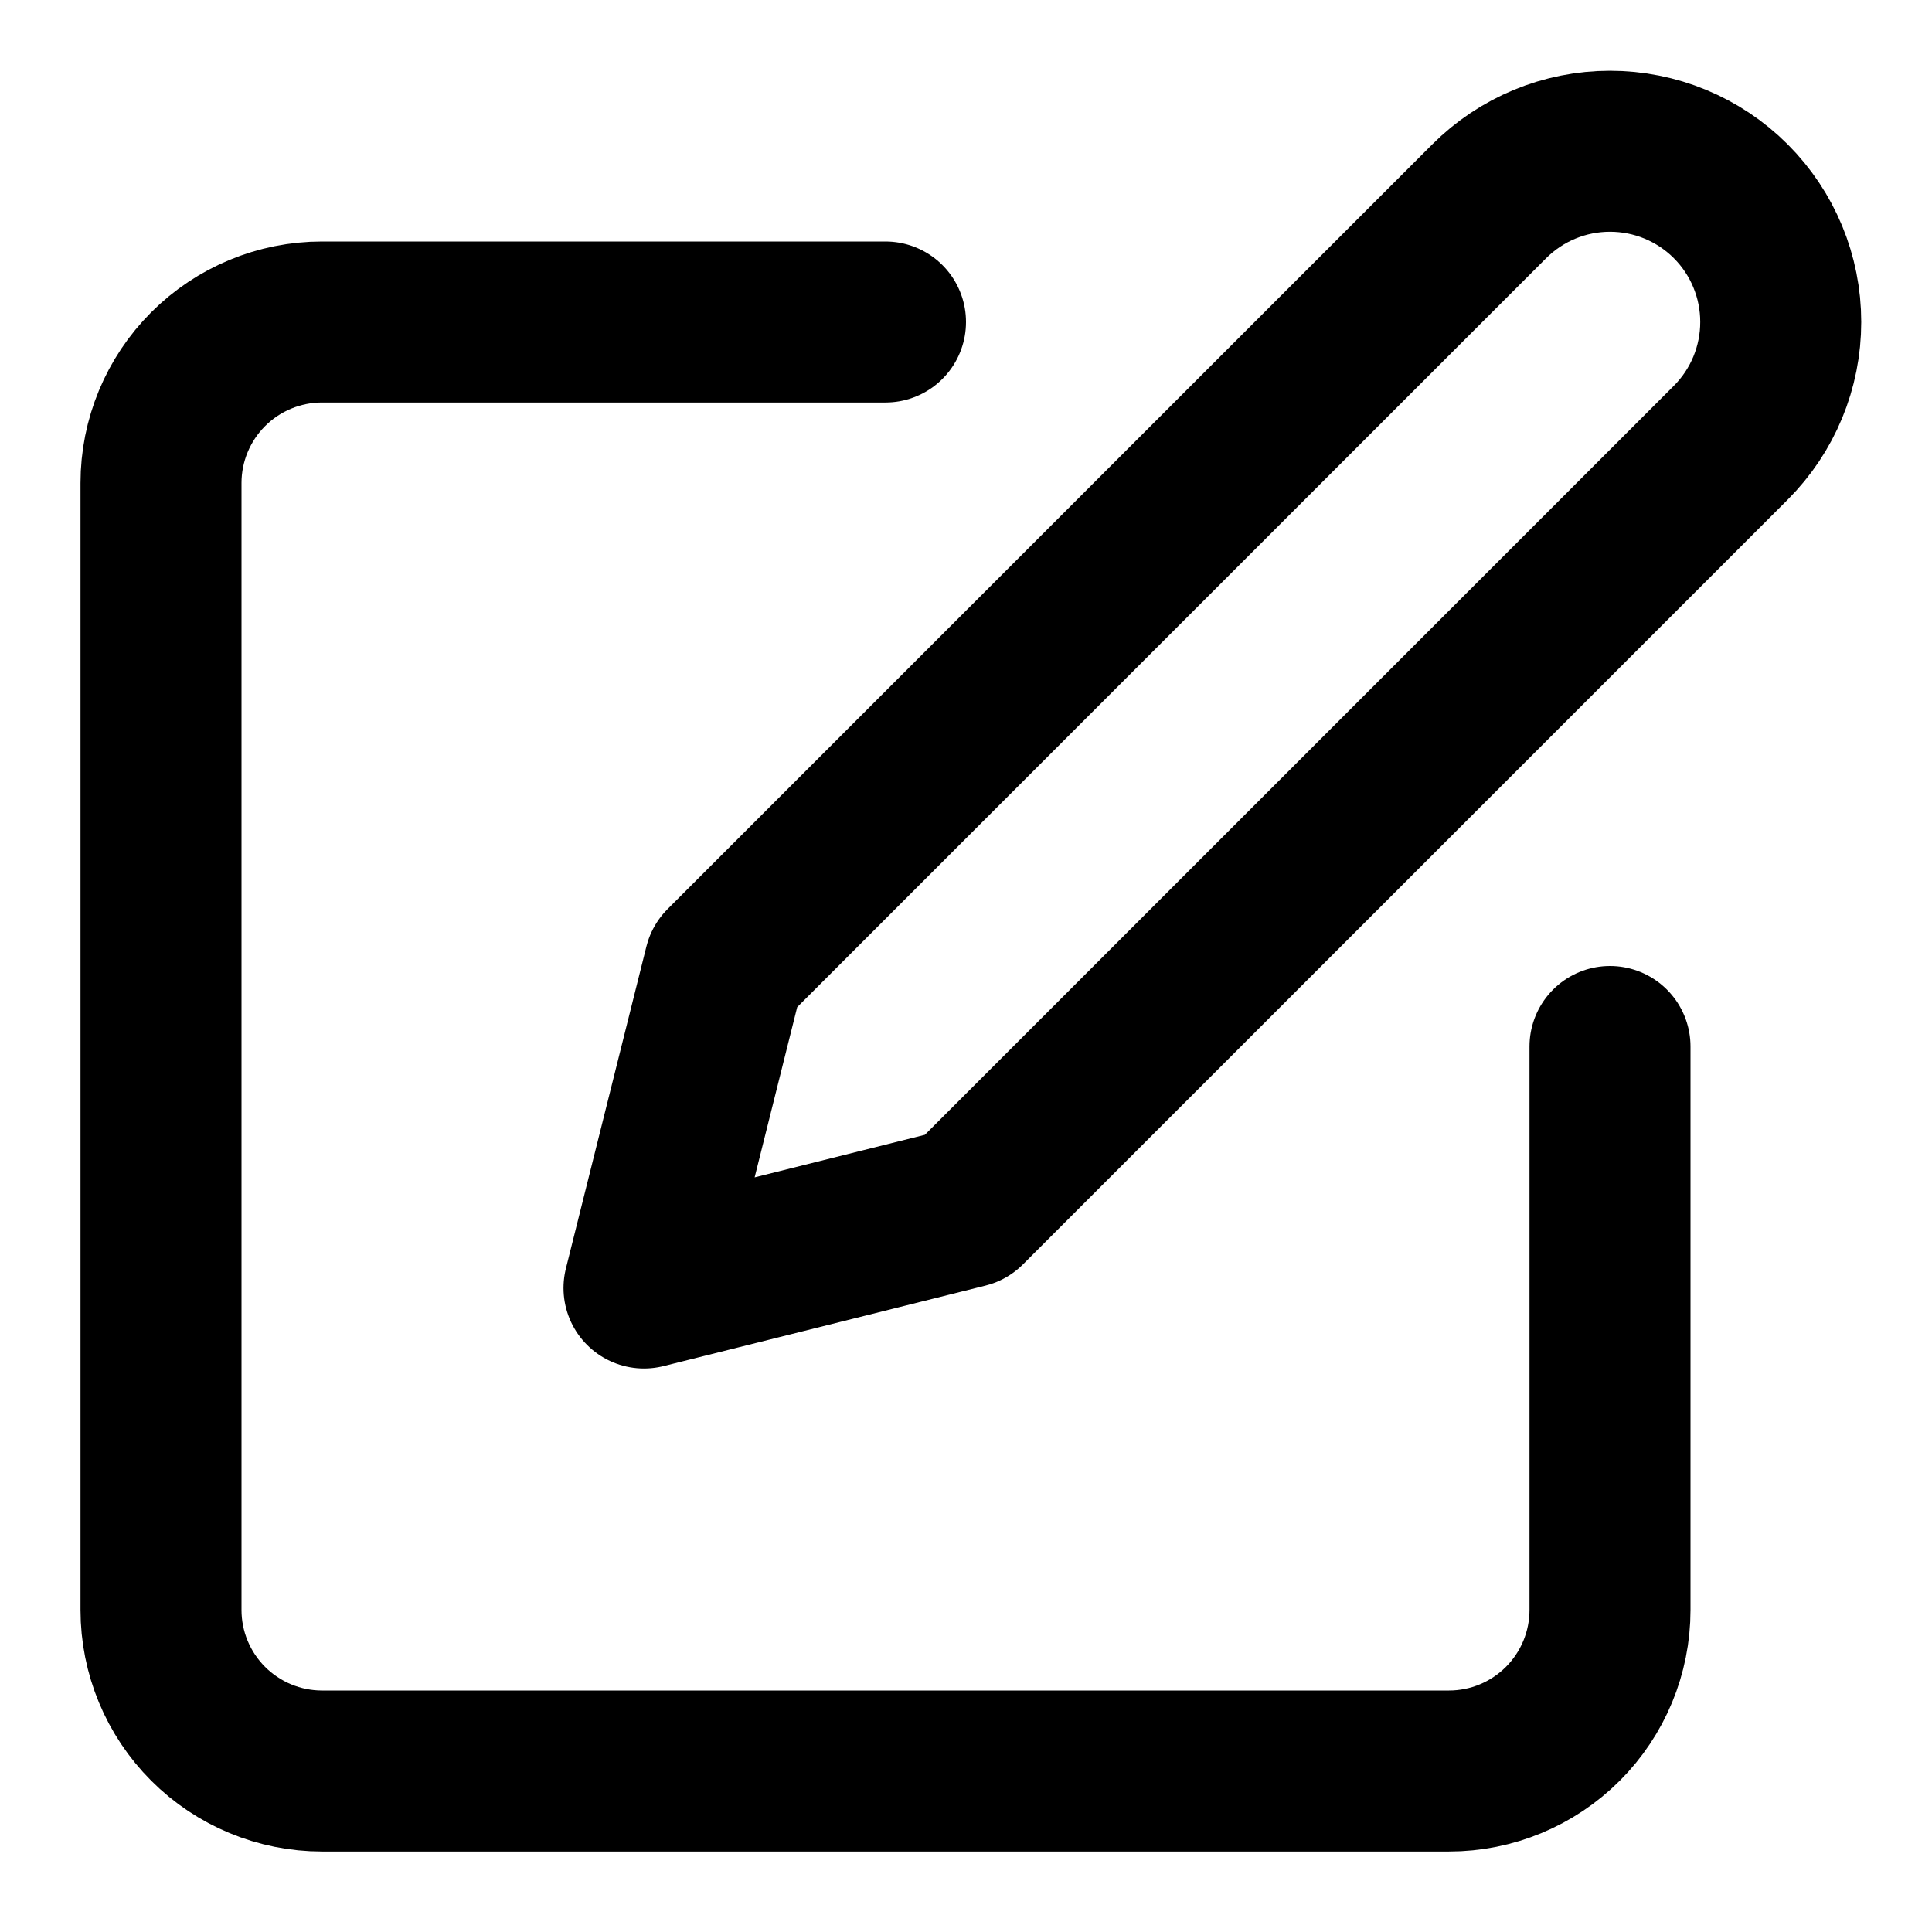
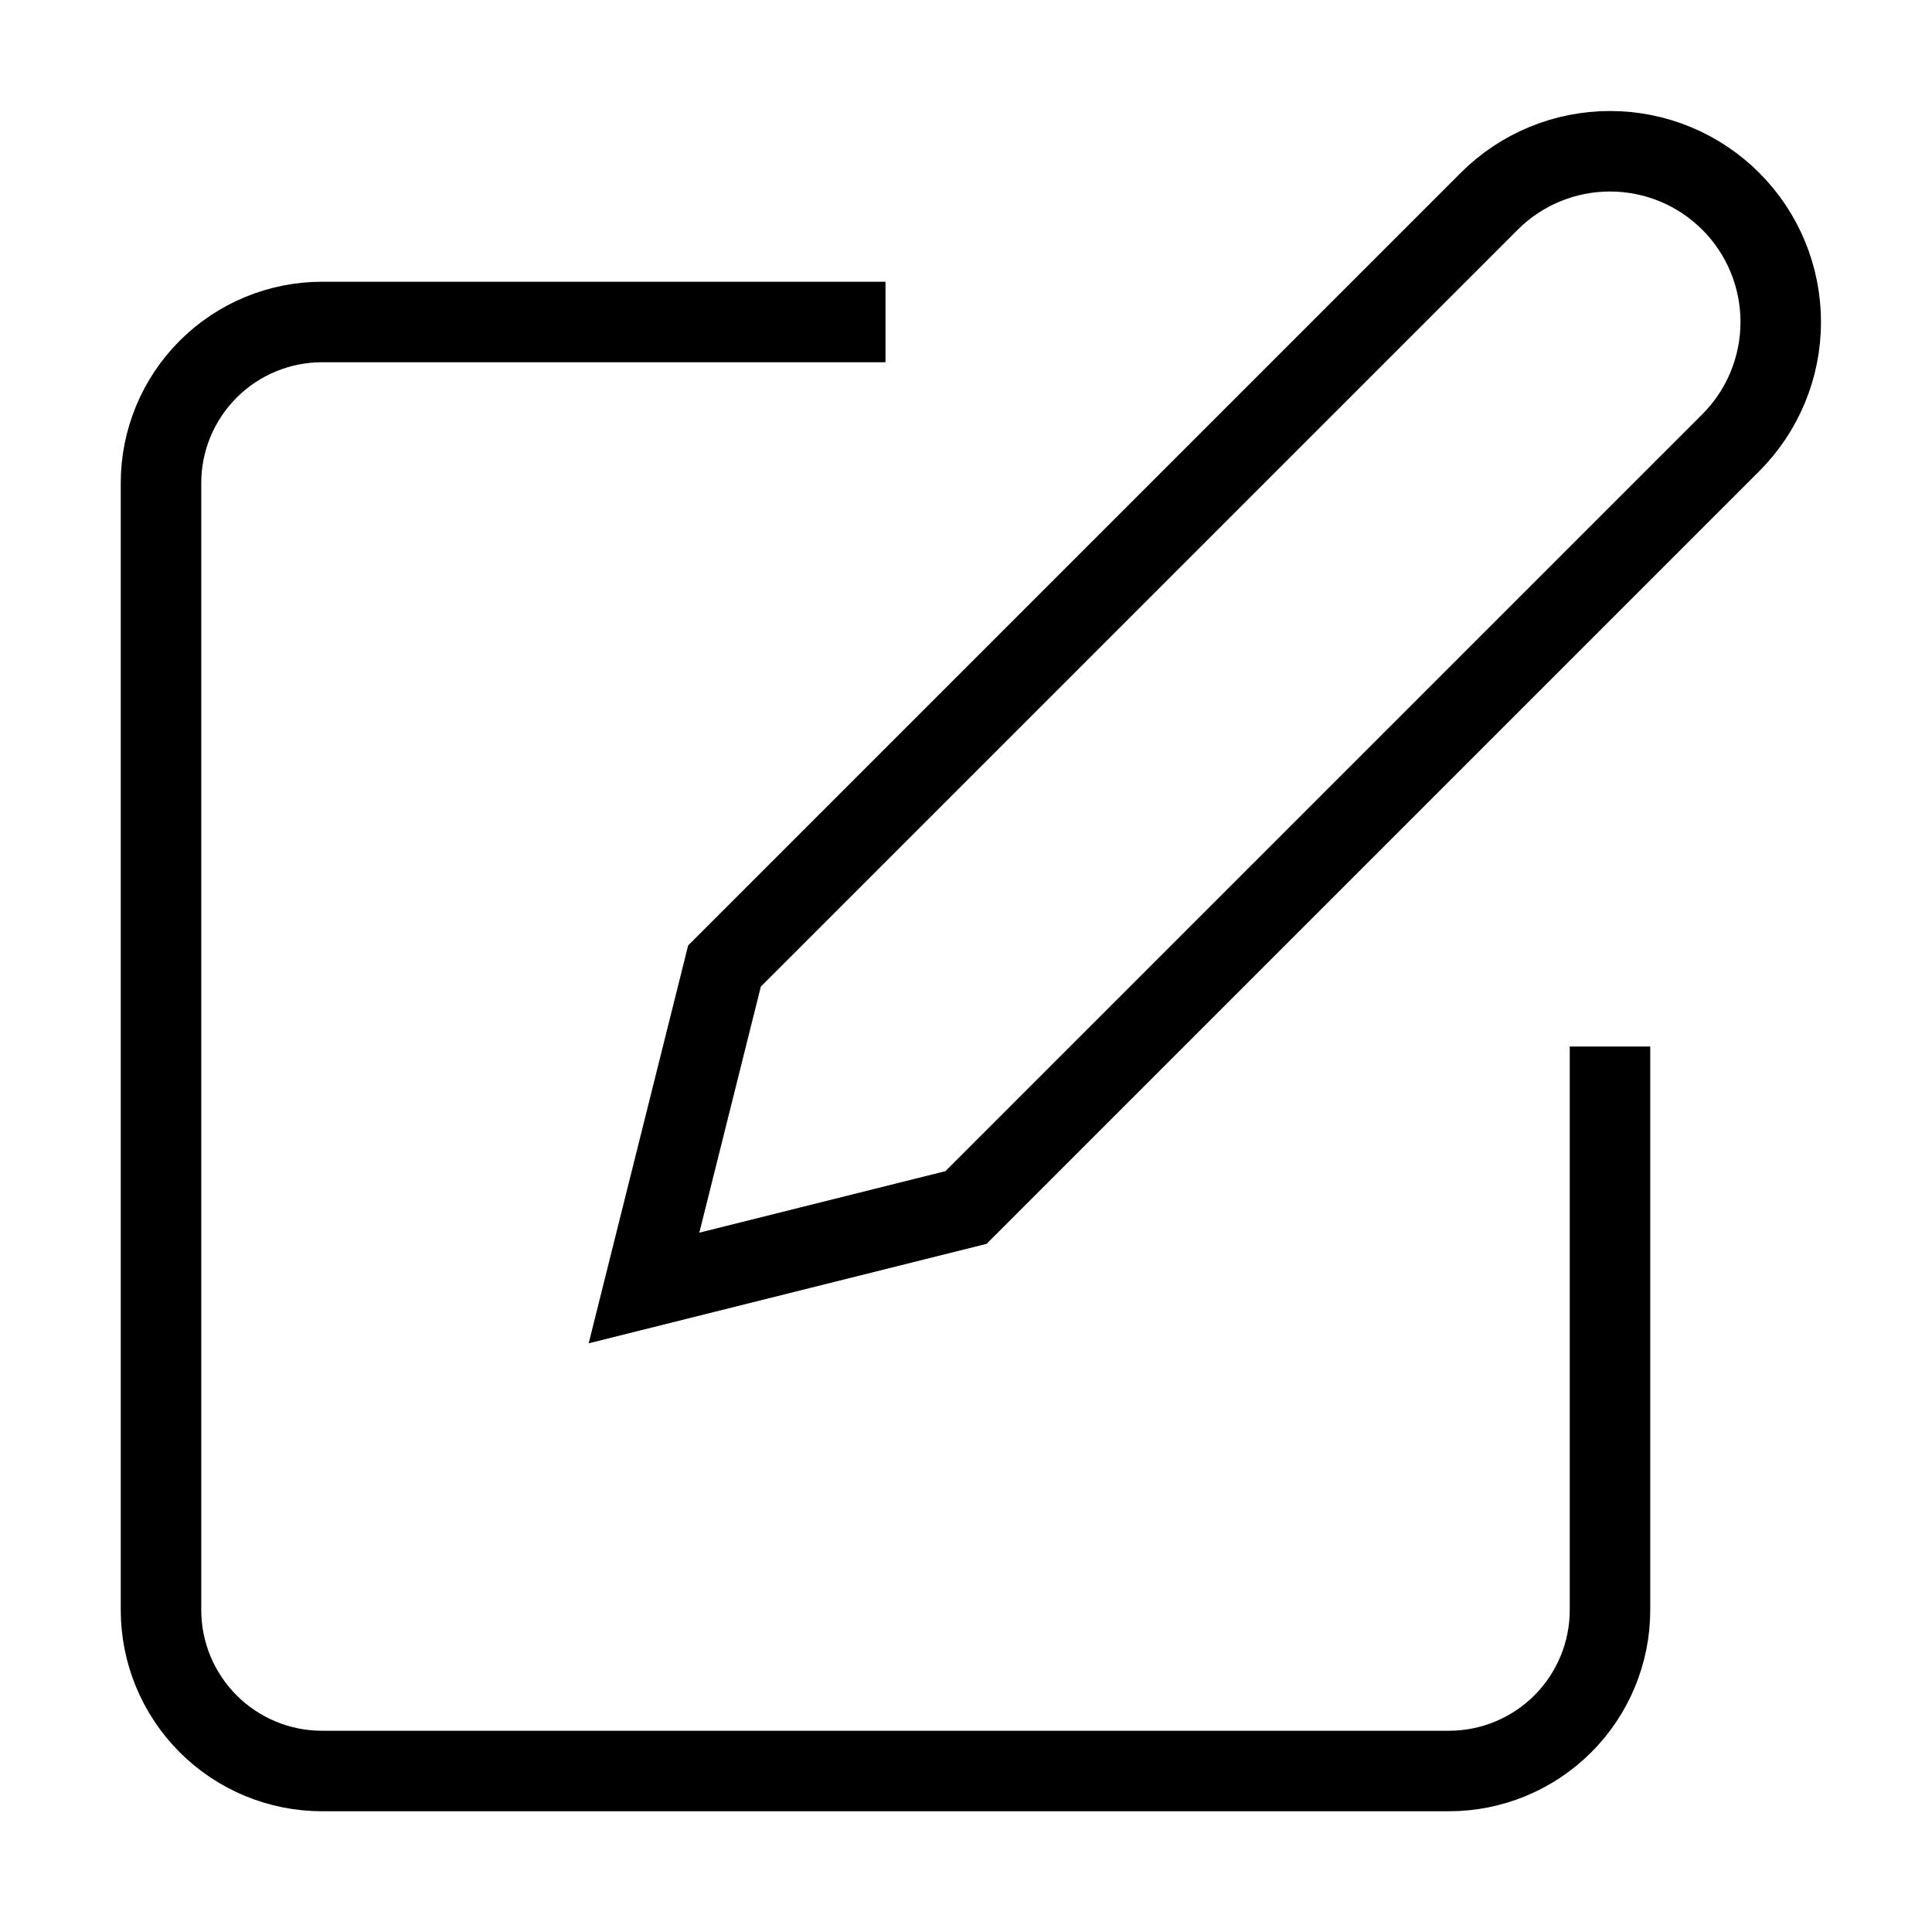
<svg xmlns="http://www.w3.org/2000/svg" width="24" height="24" viewBox="0 0 24 24" fill="none">
-   <path d="M11 4H4C3.47 4 2.961 4.211 2.586 4.586C2.211 4.961 2 5.47 2 6V20C2 20.53 2.211 21.039 2.586 21.414C2.961 21.789 3.47 22 4 22H18C18.53 22 19.039 21.789 19.414 21.414C19.789 21.039 20 20.53 20 20V13" stroke="currentColor" stroke-width="2" stroke-linecap="round" stroke-linejoin="round" />
-   <path d="M18.5 2.5C18.898 2.102 19.437 1.879 20 1.879C20.563 1.879 21.102 2.102 21.5 2.5C21.898 2.898 22.121 3.437 22.121 4C22.121 4.563 21.898 5.102 21.5 5.5L12 15L8 16L9 12L18.5 2.5Z" stroke="currentColor" stroke-width="2" stroke-linecap="round" stroke-linejoin="round" />
+   <path d="M11 4H4C3.47 4 2.961 4.211 2.586 4.586C2.211 4.961 2 5.47 2 6V20C2 20.53 2.211 21.039 2.586 21.414C2.961 21.789 3.47 22 4 22H18C18.53 22 19.039 21.789 19.414 21.414C19.789 21.039 20 20.53 20 20V13" stroke="currentColor" strokeWidth="2" strokeLinecap="round" strokeLinejoin="round" />
+   <path d="M18.5 2.5C18.898 2.102 19.437 1.879 20 1.879C20.563 1.879 21.102 2.102 21.5 2.5C21.898 2.898 22.121 3.437 22.121 4C22.121 4.563 21.898 5.102 21.5 5.5L12 15L8 16L9 12L18.5 2.5Z" stroke="currentColor" strokeWidth="2" strokeLinecap="round" strokeLinejoin="round" />
</svg>
